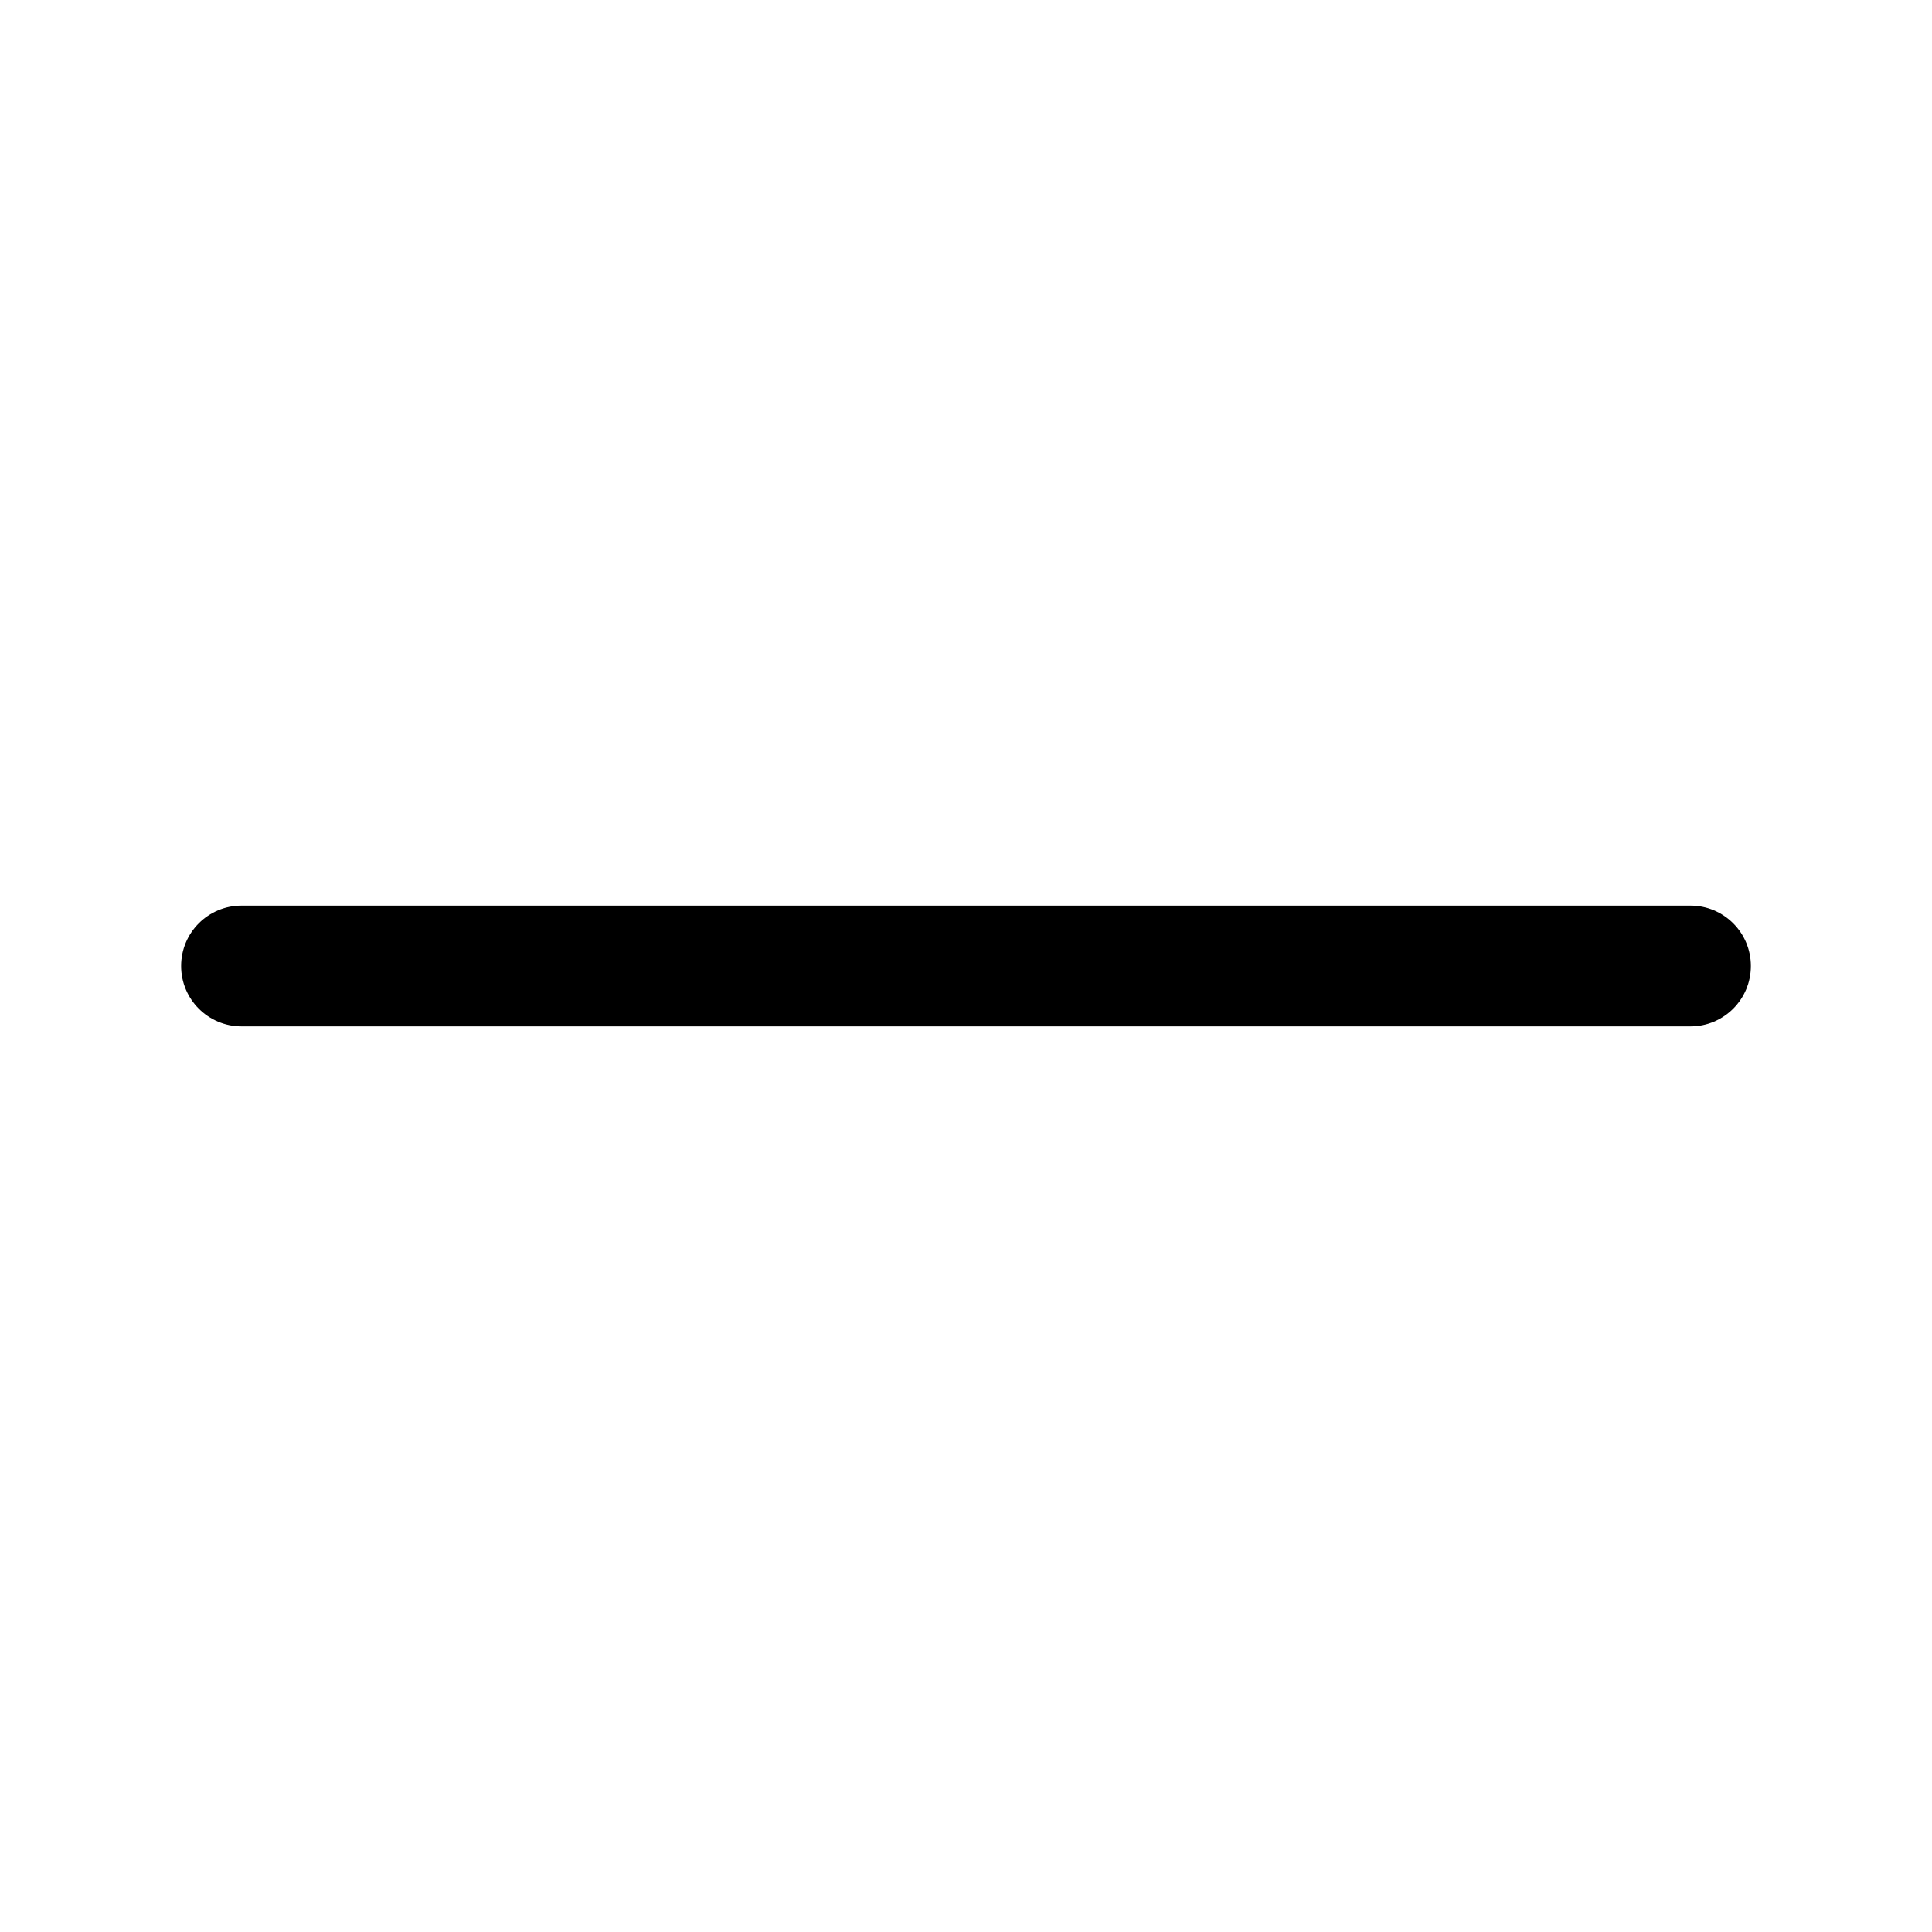
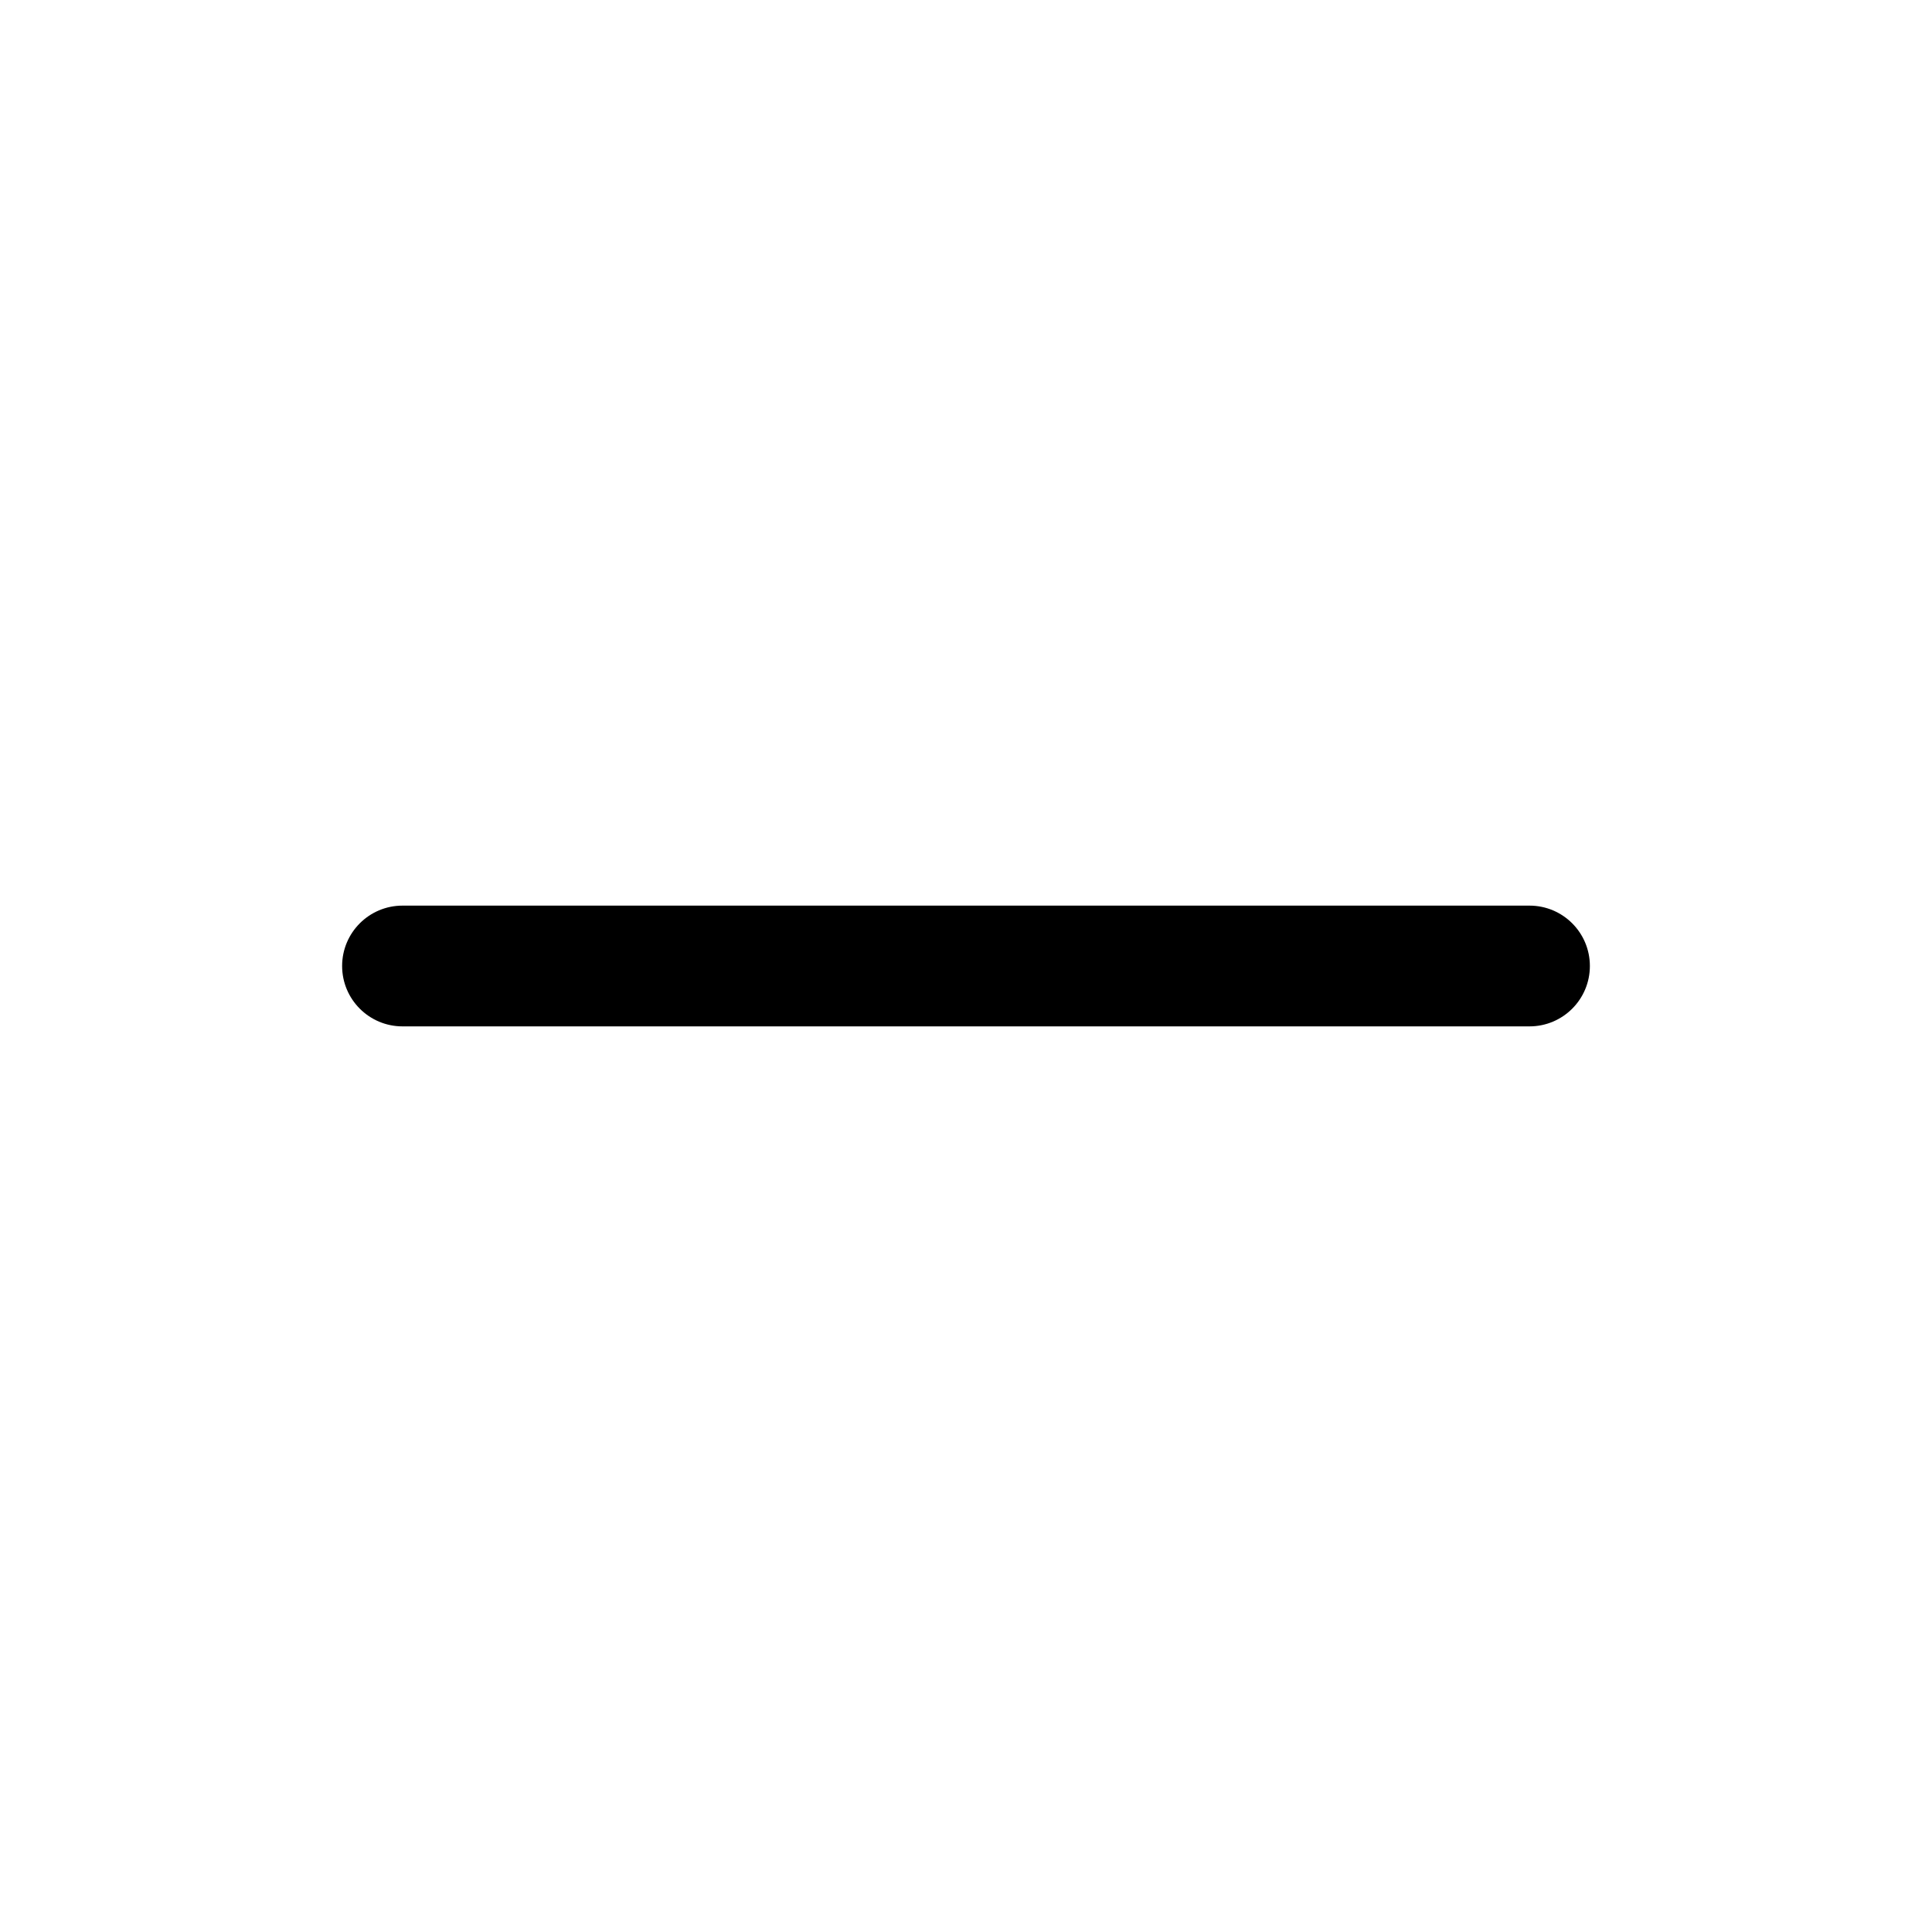
<svg xmlns="http://www.w3.org/2000/svg" viewBox="0 0 24 24" fill="currentColor" aria-hidden="true">
-   <path fill-rule="evenodd" d="M2.25 12a.75.75 0 01.75-.75h18a.75.75 0 010 1.5H3a.75.75 0 01-.75-.75z" clip-rule="evenodd" />
+   <path fill-rule="evenodd" d="M4.25 12a.75.75 0 01.75-.75h14a.75.75 0 010 1.5H5a.75.75 0 01-.75-.75z" clip-rule="evenodd" />
</svg>
